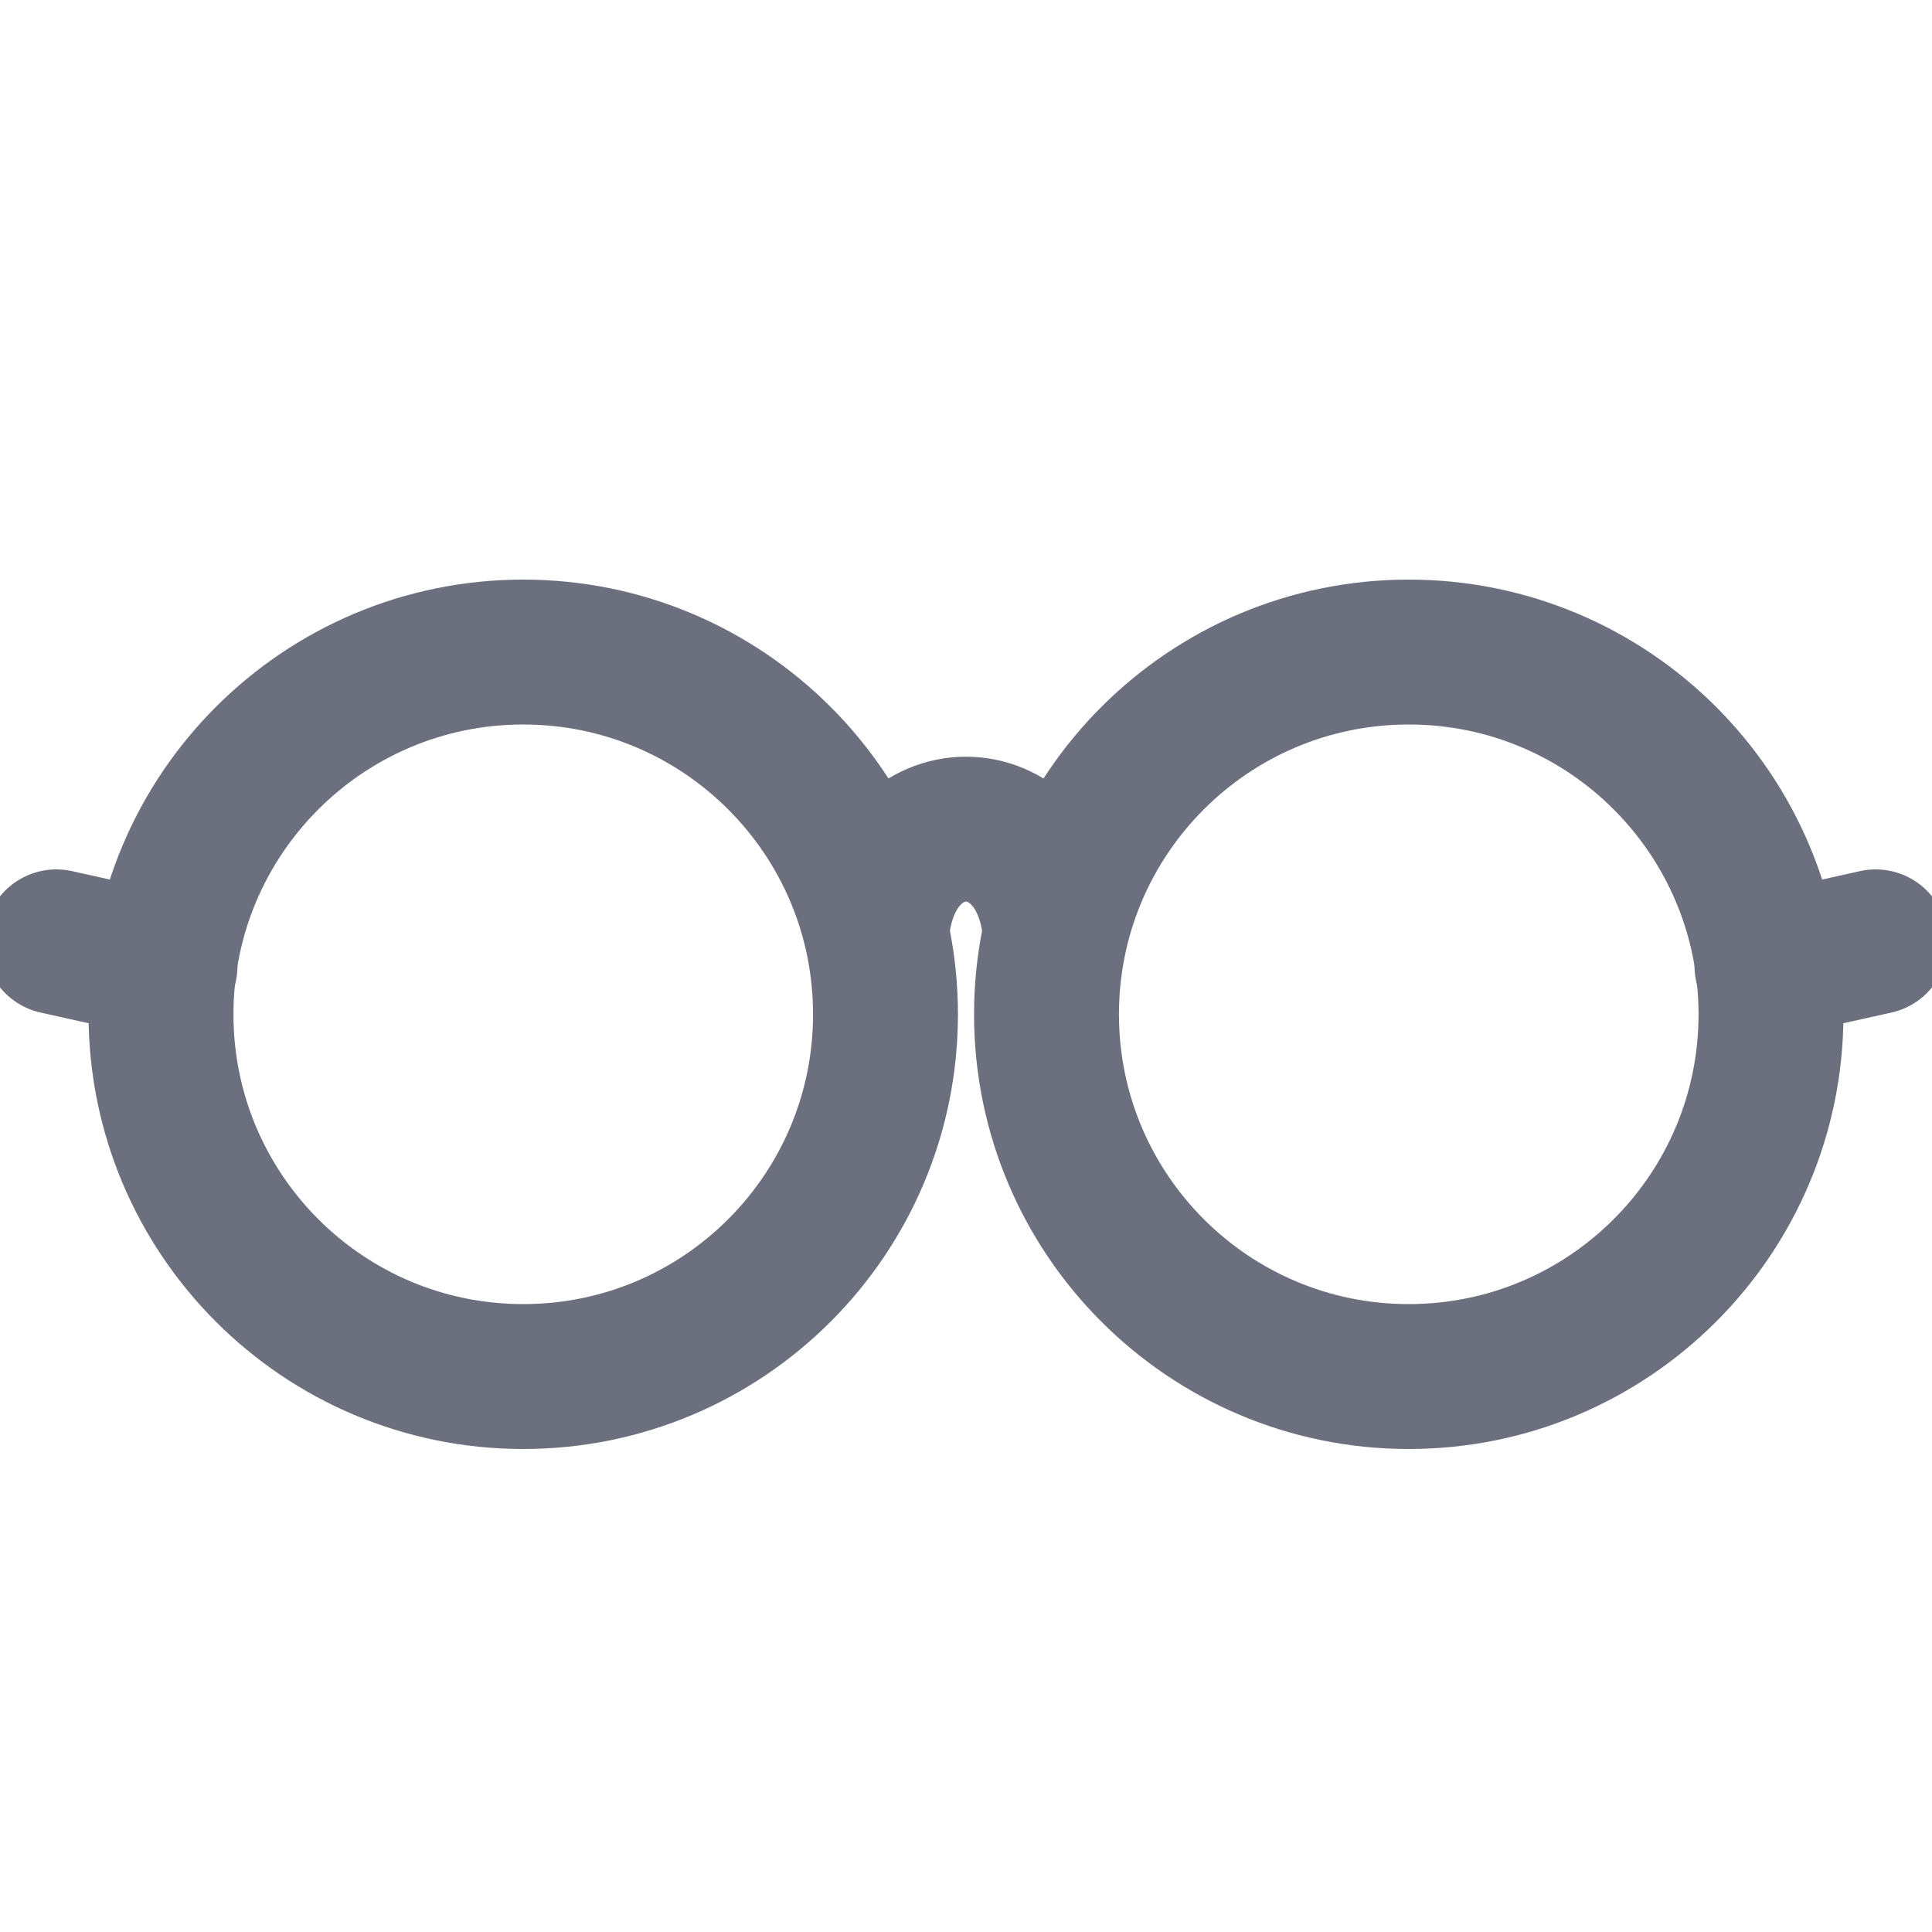
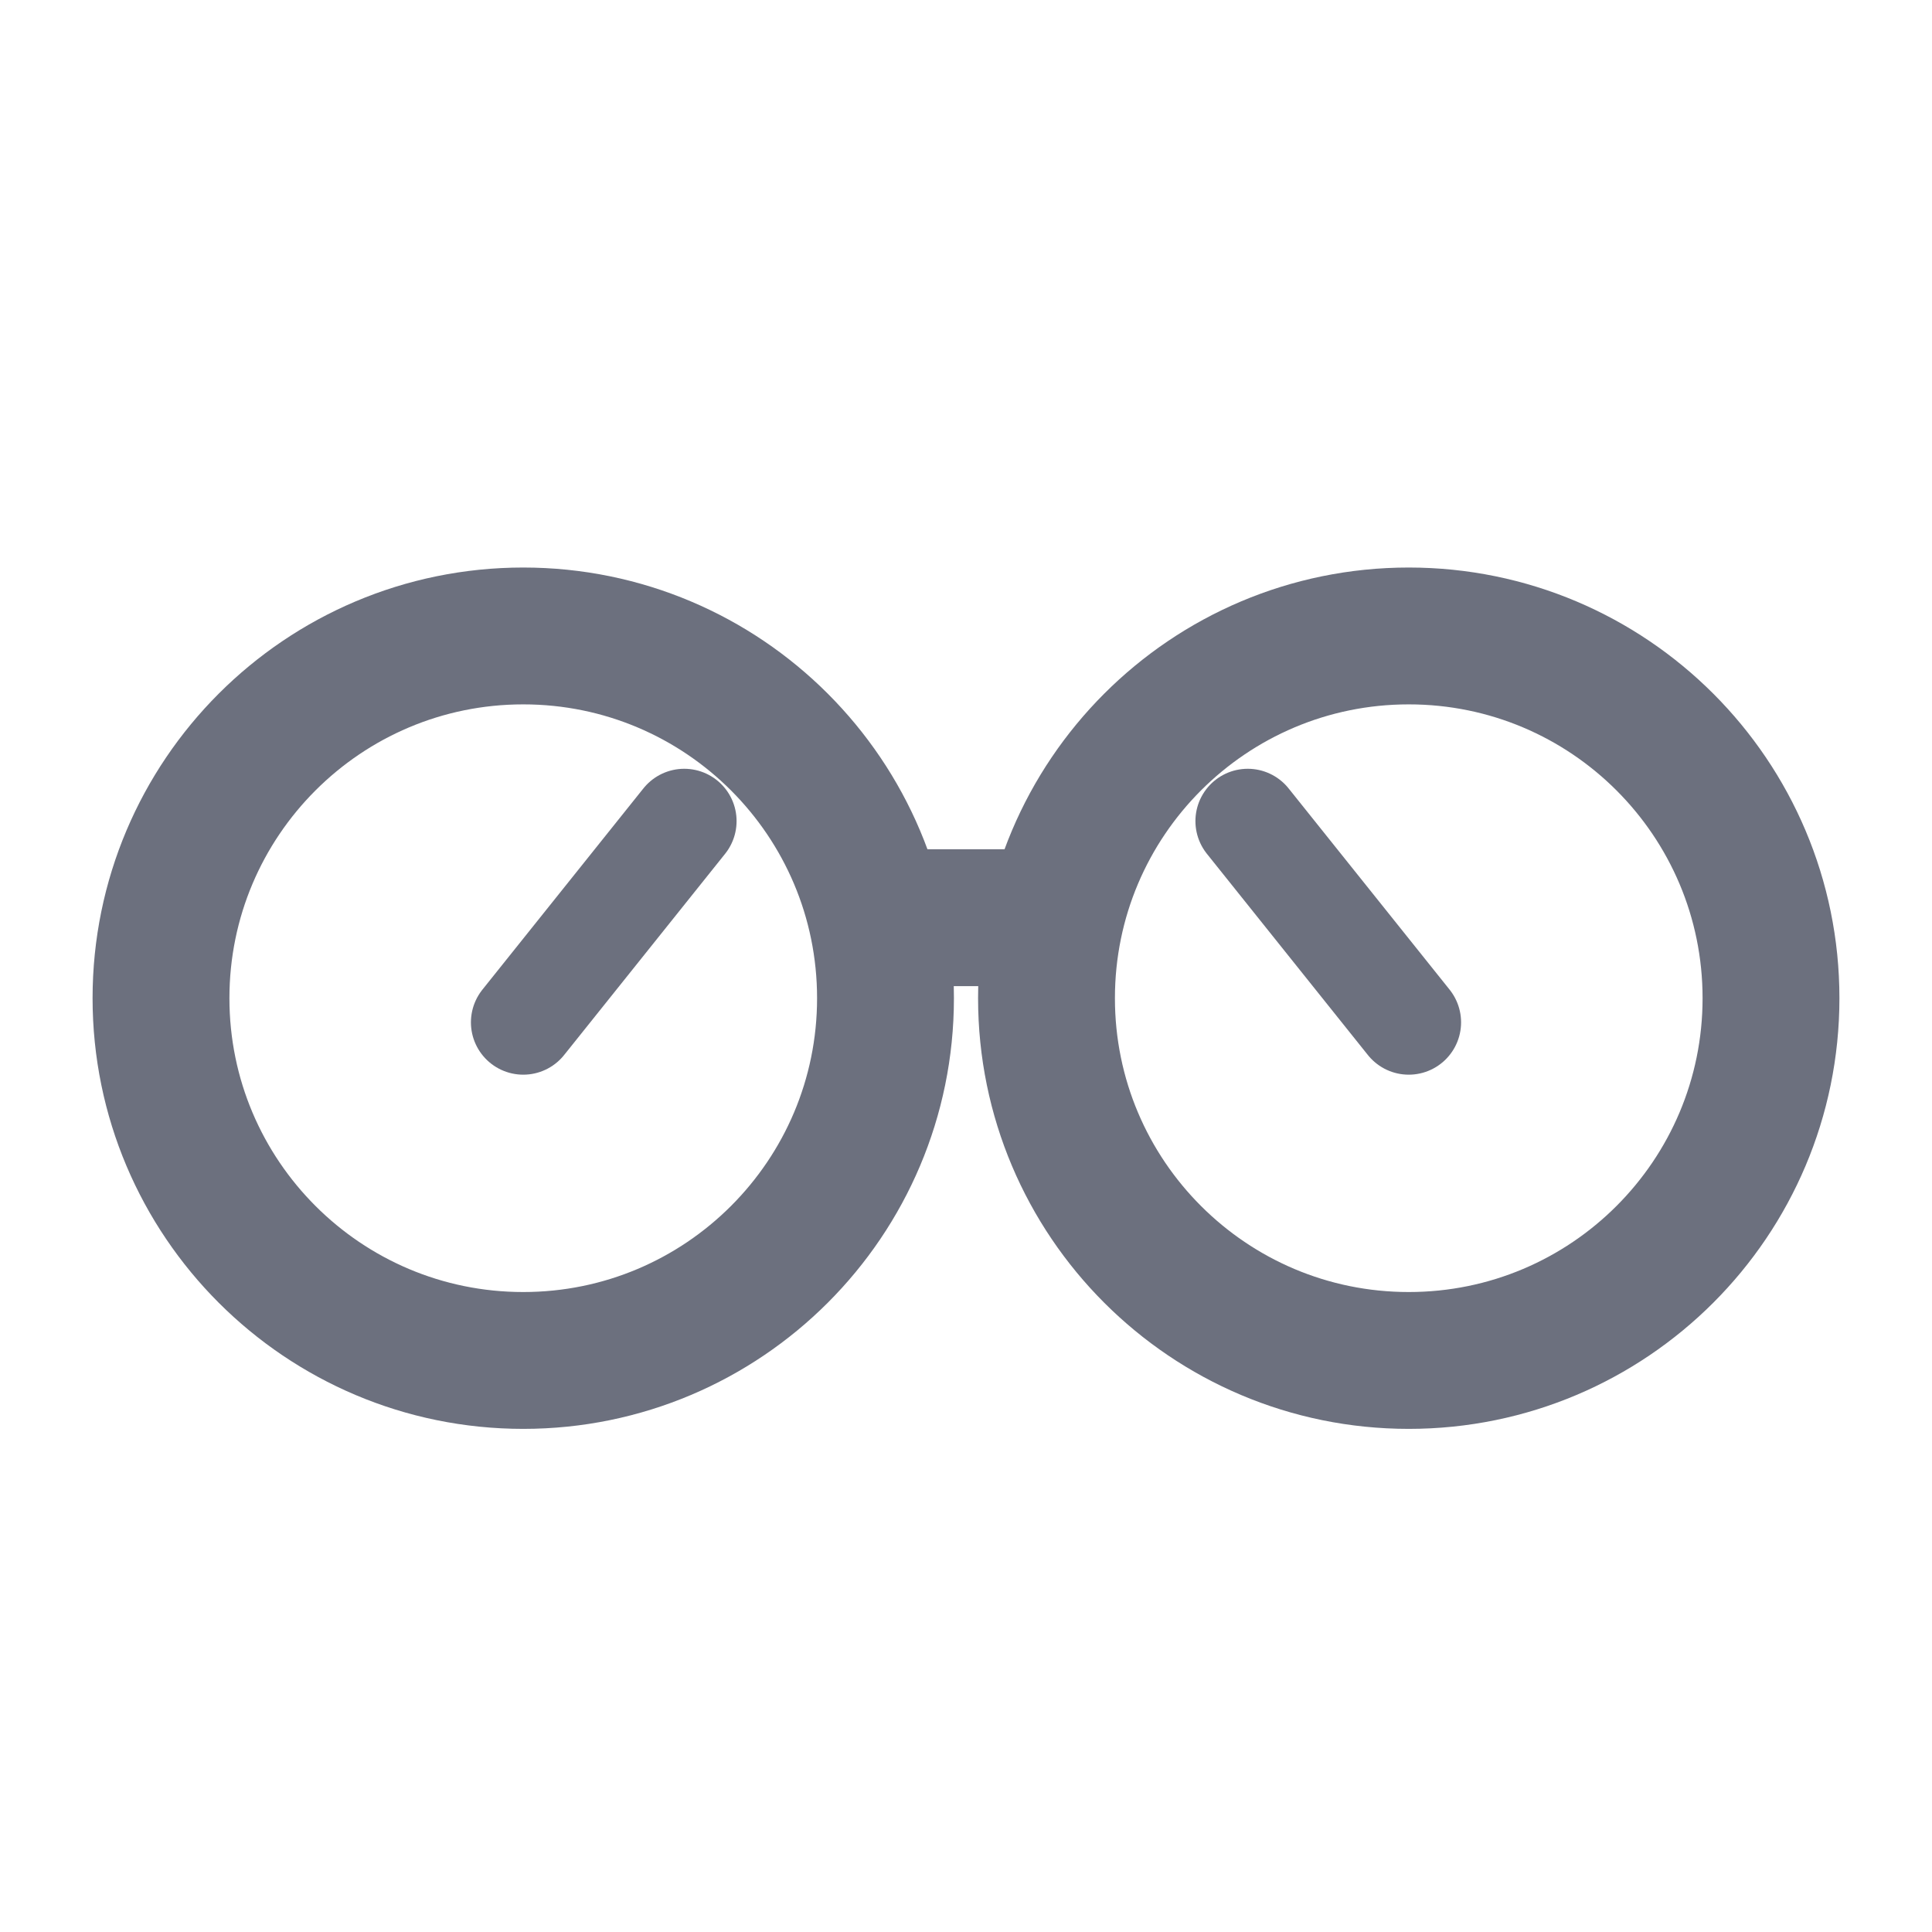
<svg xmlns="http://www.w3.org/2000/svg" width="16" height="16" viewBox="0 0 24 24">
-   <g fill="none" stroke="#6C707E" stroke-width="1.8" stroke-linecap="round" stroke-linejoin="round">
-     <circle cx="6.5" cy="12.6" r="4.5" />
-     <circle cx="17.5" cy="12.6" r="4.5" />
-     <path d="M10.9 11.5 C11.1 9.9 12.9 9.9 13.1 11.5" />
-     <path d="M2.05 12.0 L0.7 11.7" />
-     <path d="M21.95 12.0 L23.3 11.7" />
+   <g fill="none" stroke="#6C707E" stroke-linecap="round">
+     <g stroke-width="1.7">
+       <circle cx="6.5" cy="12.4" r="4.5" />
+       <circle cx="17.5" cy="12.4" r="4.5" />
+       <path d="M11 11.4 H13" />
+     </g>
+     <path stroke-width="1.3" d="M6.5 12.7 L8.5 10.2 M17.5 12.7 L15.5 10.2" />
  </g>
</svg>
